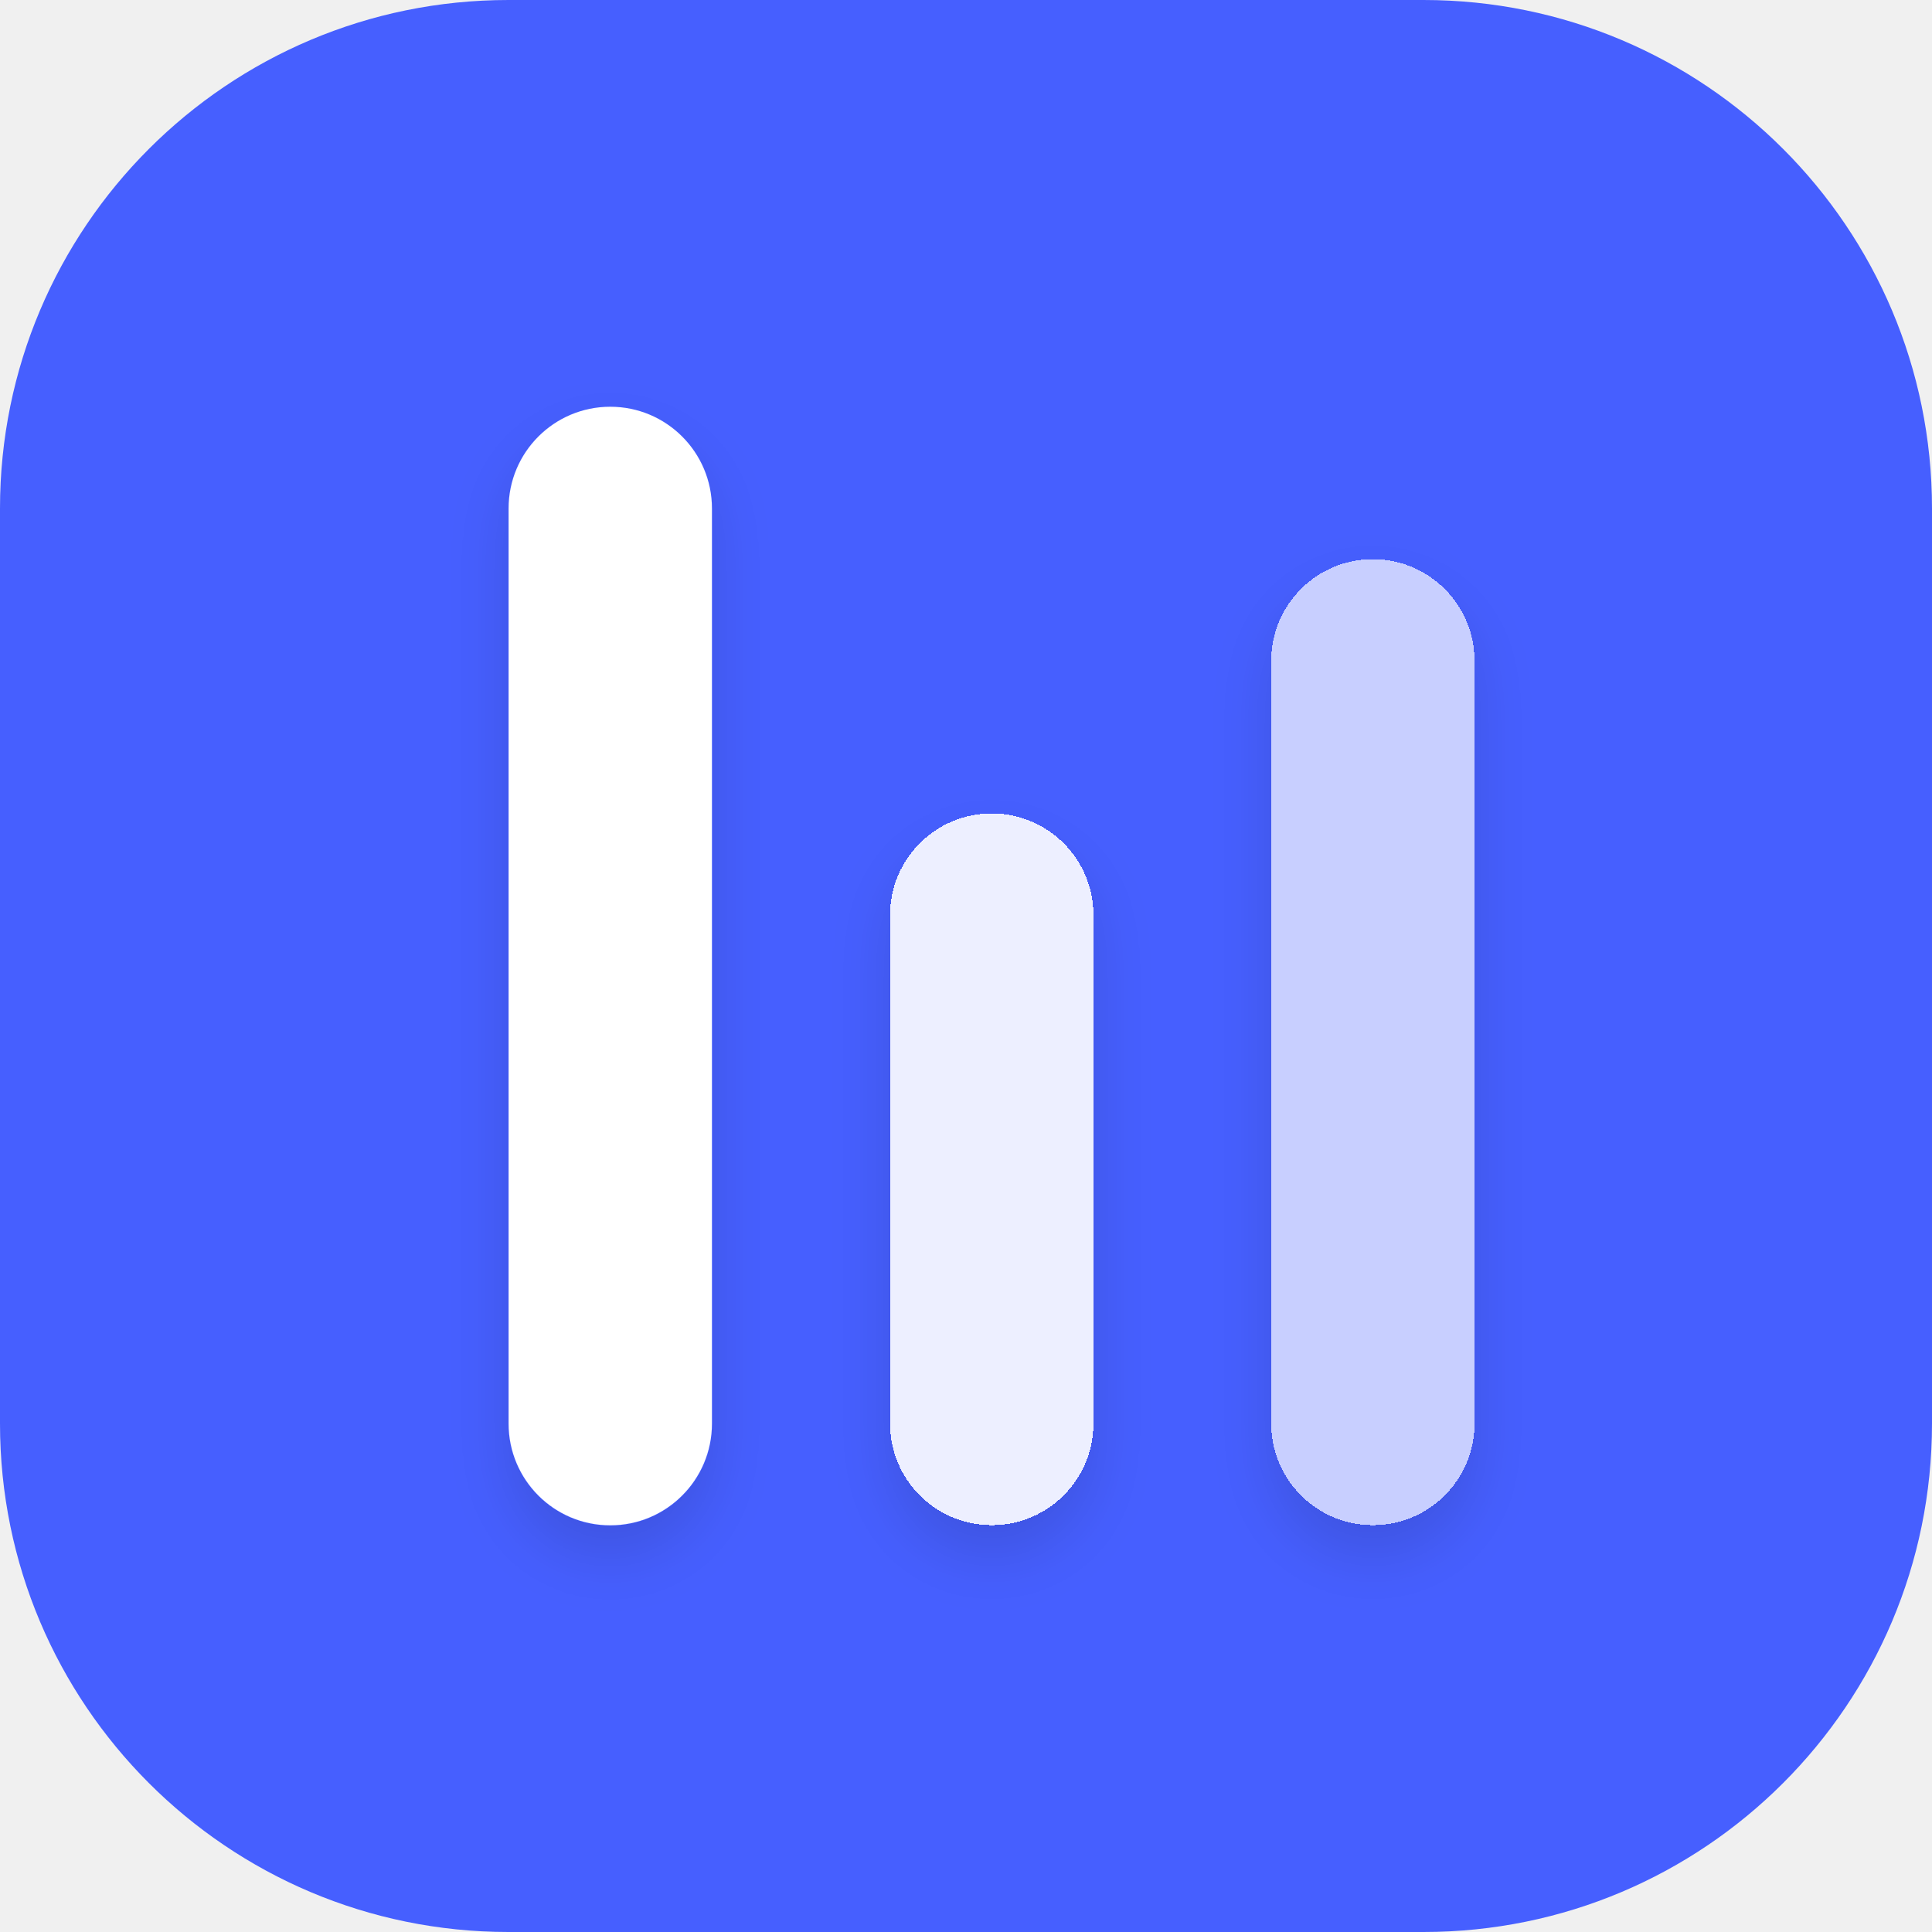
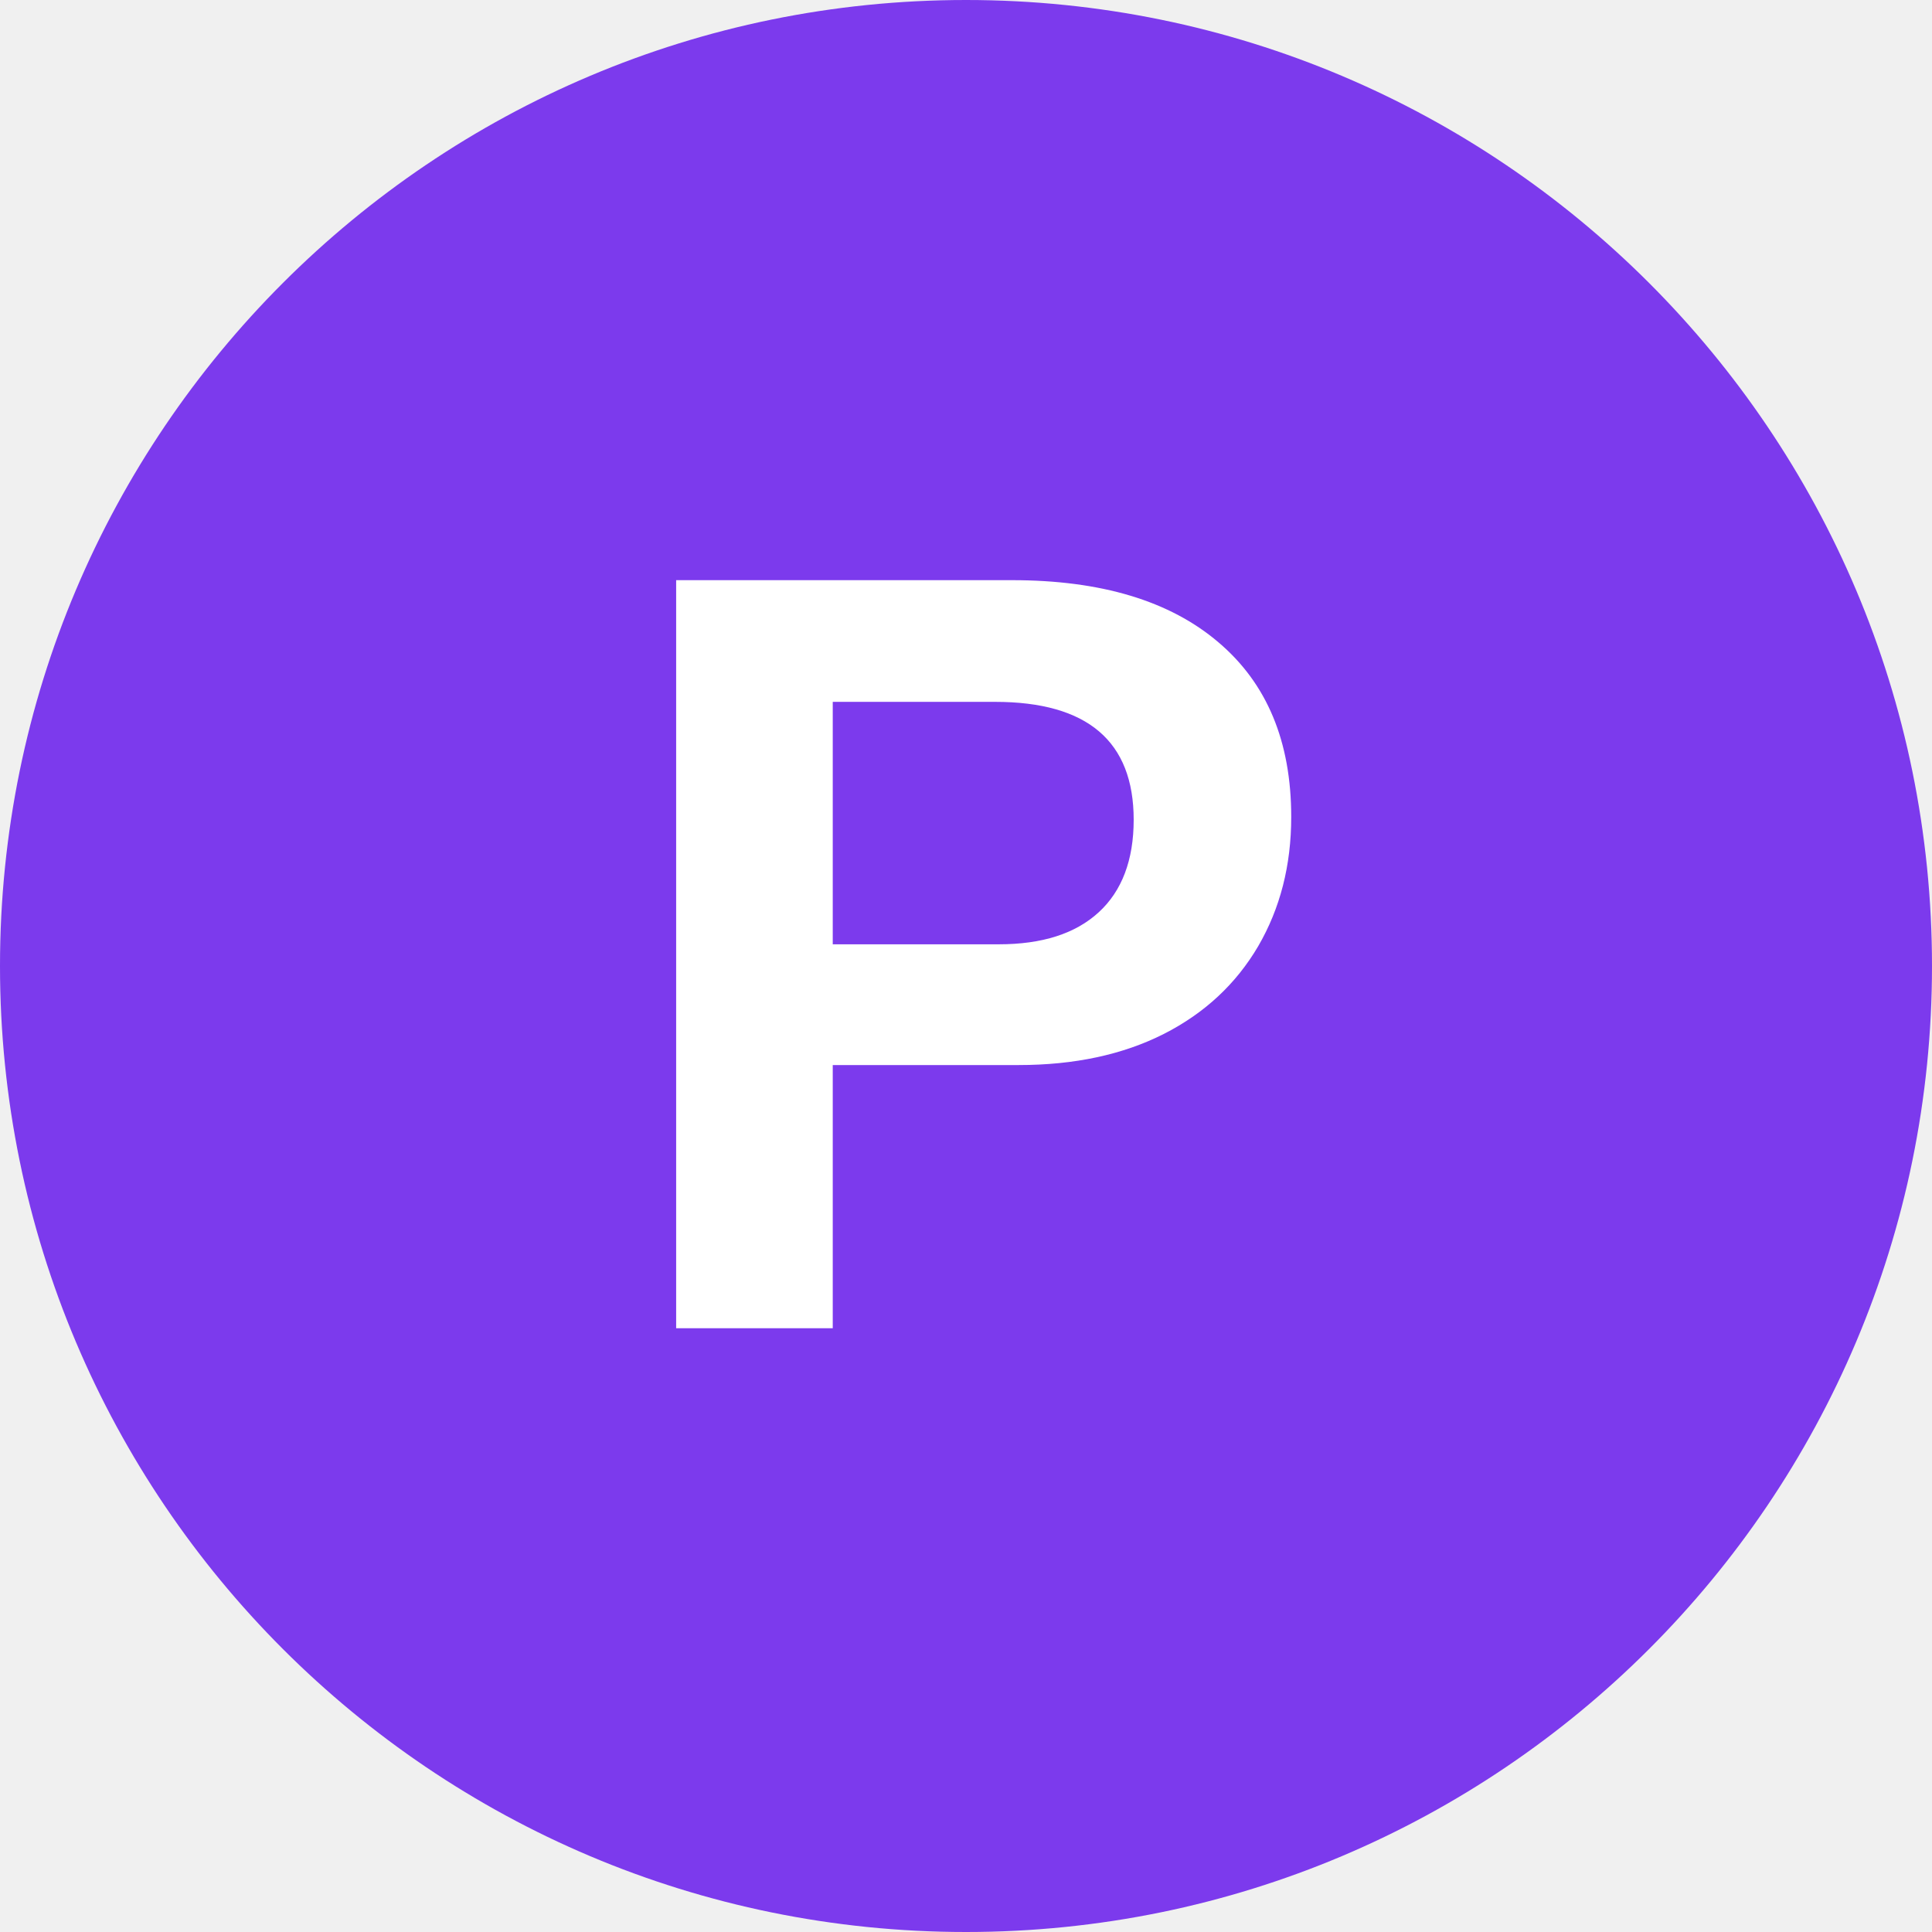
<svg xmlns="http://www.w3.org/2000/svg" width="32" height="32" viewBox="0 0 32 32" fill="none">
-   <path d="M0 8.421C0 3.77 3.77 0 8.421 0H23.579C28.23 0 32 3.77 32 8.421V23.579C32 28.23 28.23 32 23.579 32H8.421C3.77 32 0 28.23 0 23.579V8.421Z" fill="#465FFF" />
-   <g filter="url(#filter0_d_1884_16361)">
-     <path d="M8.424 8.422C8.424 7.491 9.178 6.737 10.108 6.737C11.038 6.737 11.792 7.491 11.792 8.422V23.579C11.792 24.51 11.038 25.264 10.108 25.264C9.178 25.264 8.424 24.51 8.424 23.579V8.422Z" fill="white" />
-   </g>
-   <g filter="url(#filter1_d_1884_16361)">
-     <path d="M14.742 15.157C14.742 14.227 15.496 13.473 16.426 13.473C17.357 13.473 18.111 14.227 18.111 15.157V23.578C18.111 24.508 17.357 25.262 16.426 25.262C15.496 25.262 14.742 24.508 14.742 23.578V15.157Z" fill="white" fill-opacity="0.9" shape-rendering="crispEdges" />
-   </g>
-   <g filter="url(#filter2_d_1884_16361)">
-     <path d="M21.055 10.946C21.055 10.016 21.809 9.262 22.739 9.262C23.669 9.262 24.423 10.016 24.423 10.946V23.578C24.423 24.508 23.669 25.262 22.739 25.262C21.809 25.262 21.055 24.508 21.055 23.578V10.946Z" fill="white" fill-opacity="0.7" shape-rendering="crispEdges" />
-   </g>
-   <defs>
-     <filter id="filter0_d_1884_16361" x="7.424" y="6.237" width="5.368" height="20.526" filterUnits="userSpaceOnUse" color-interpolation-filters="sRGB">
-       <feFlood flood-opacity="0" result="BackgroundImageFix" />
-       <feColorMatrix in="SourceAlpha" type="matrix" values="0 0 0 0 0 0 0 0 0 0 0 0 0 0 0 0 0 0 127 0" result="hardAlpha" />
-       <feOffset dy="0.5" />
-       <feGaussianBlur stdDeviation="0.5" />
-       <feComposite in2="hardAlpha" operator="out" />
-       <feColorMatrix type="matrix" values="0 0 0 0 0 0 0 0 0 0 0 0 0 0 0 0 0 0 0.12 0" />
-       <feBlend mode="normal" in2="BackgroundImageFix" result="effect1_dropShadow_1884_16361" />
-       <feBlend mode="normal" in="SourceGraphic" in2="effect1_dropShadow_1884_16361" result="shape" />
-     </filter>
-     <filter id="filter1_d_1884_16361" x="13.742" y="12.973" width="5.368" height="13.789" filterUnits="userSpaceOnUse" color-interpolation-filters="sRGB">
-       <feFlood flood-opacity="0" result="BackgroundImageFix" />
-       <feColorMatrix in="SourceAlpha" type="matrix" values="0 0 0 0 0 0 0 0 0 0 0 0 0 0 0 0 0 0 127 0" result="hardAlpha" />
-       <feOffset dy="0.5" />
-       <feGaussianBlur stdDeviation="0.5" />
-       <feComposite in2="hardAlpha" operator="out" />
-       <feColorMatrix type="matrix" values="0 0 0 0 0 0 0 0 0 0 0 0 0 0 0 0 0 0 0.12 0" />
-       <feBlend mode="normal" in2="BackgroundImageFix" result="effect1_dropShadow_1884_16361" />
-       <feBlend mode="normal" in="SourceGraphic" in2="effect1_dropShadow_1884_16361" result="shape" />
-     </filter>
-     <filter id="filter2_d_1884_16361" x="20.055" y="8.762" width="5.368" height="18" filterUnits="userSpaceOnUse" color-interpolation-filters="sRGB">
-       <feFlood flood-opacity="0" result="BackgroundImageFix" />
-       <feColorMatrix in="SourceAlpha" type="matrix" values="0 0 0 0 0 0 0 0 0 0 0 0 0 0 0 0 0 0 127 0" result="hardAlpha" />
-       <feOffset dy="0.5" />
-       <feGaussianBlur stdDeviation="0.5" />
-       <feComposite in2="hardAlpha" operator="out" />
-       <feColorMatrix type="matrix" values="0 0 0 0 0 0 0 0 0 0 0 0 0 0 0 0 0 0 0.12 0" />
-       <feBlend mode="normal" in2="BackgroundImageFix" result="effect1_dropShadow_1884_16361" />
-       <feBlend mode="normal" in="SourceGraphic" in2="effect1_dropShadow_1884_16361" result="shape" />
-     </filter>
-   </defs>
+   <circle cx="16" cy="16" r="16" fill="#7C3AED" />
+   <text x="16" y="22" font-family="Arial, sans-serif" font-size="18" font-weight="800" fill="white" text-anchor="middle">P</text>
</svg>
